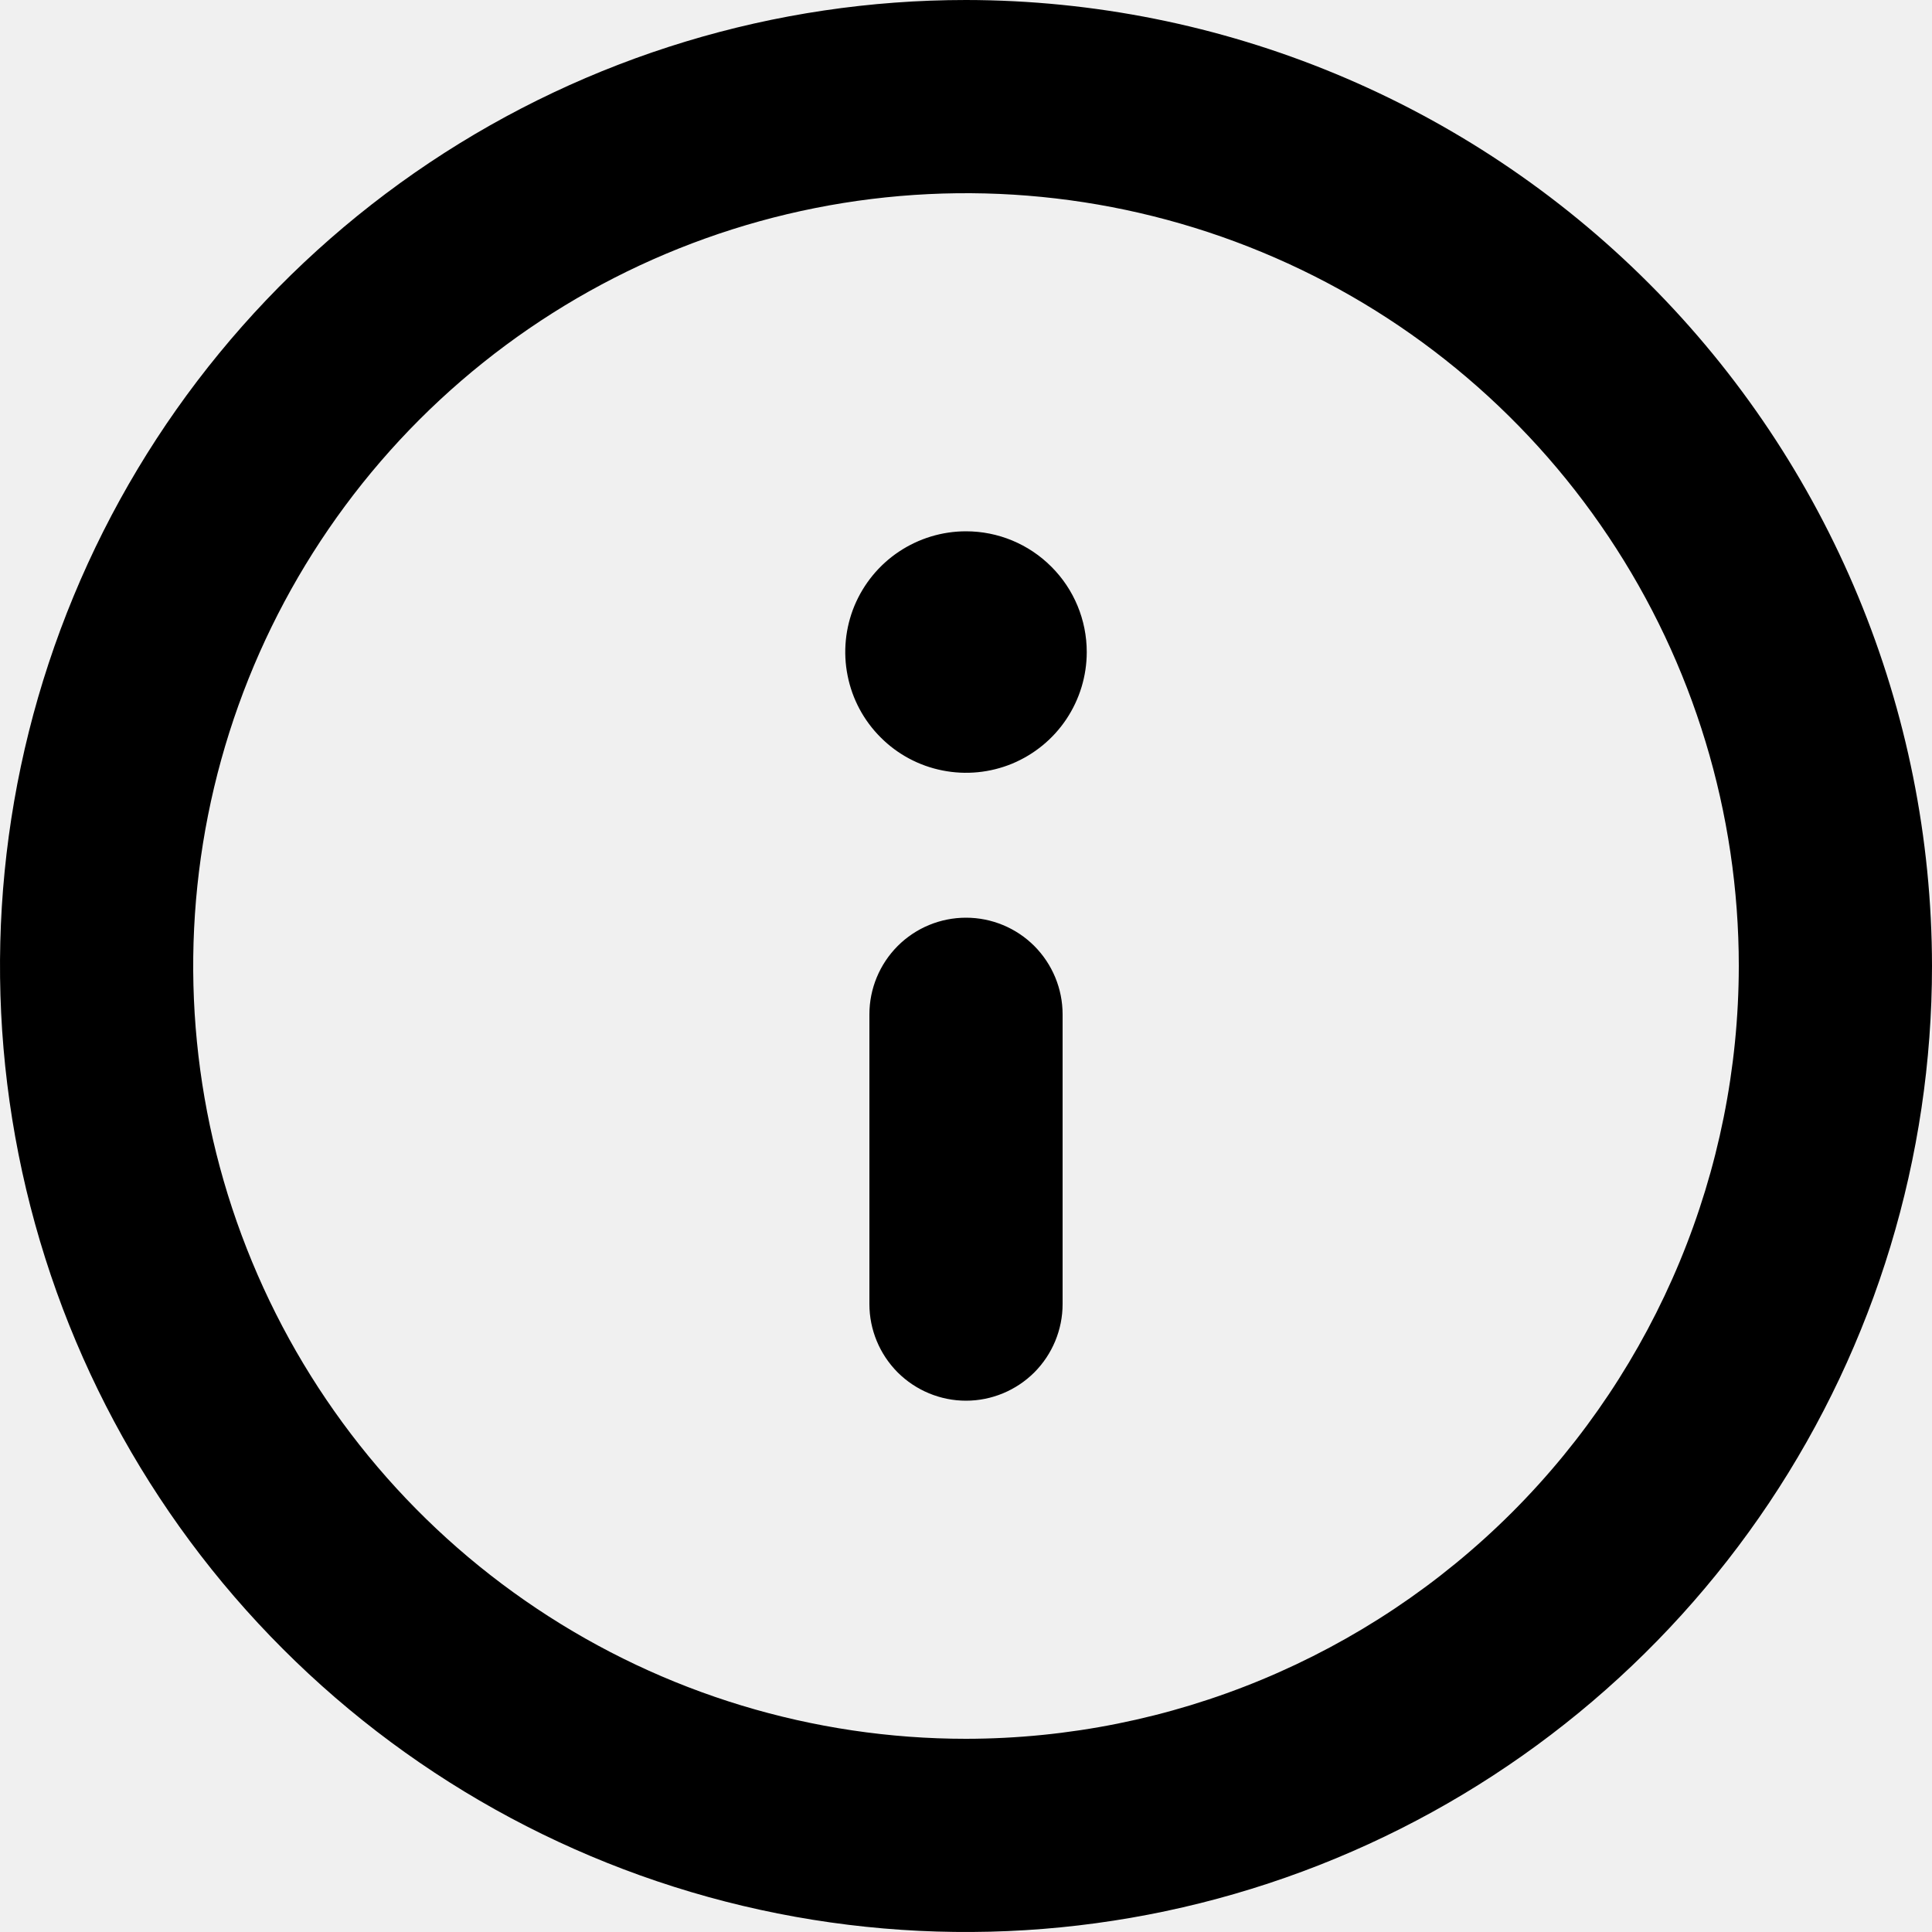
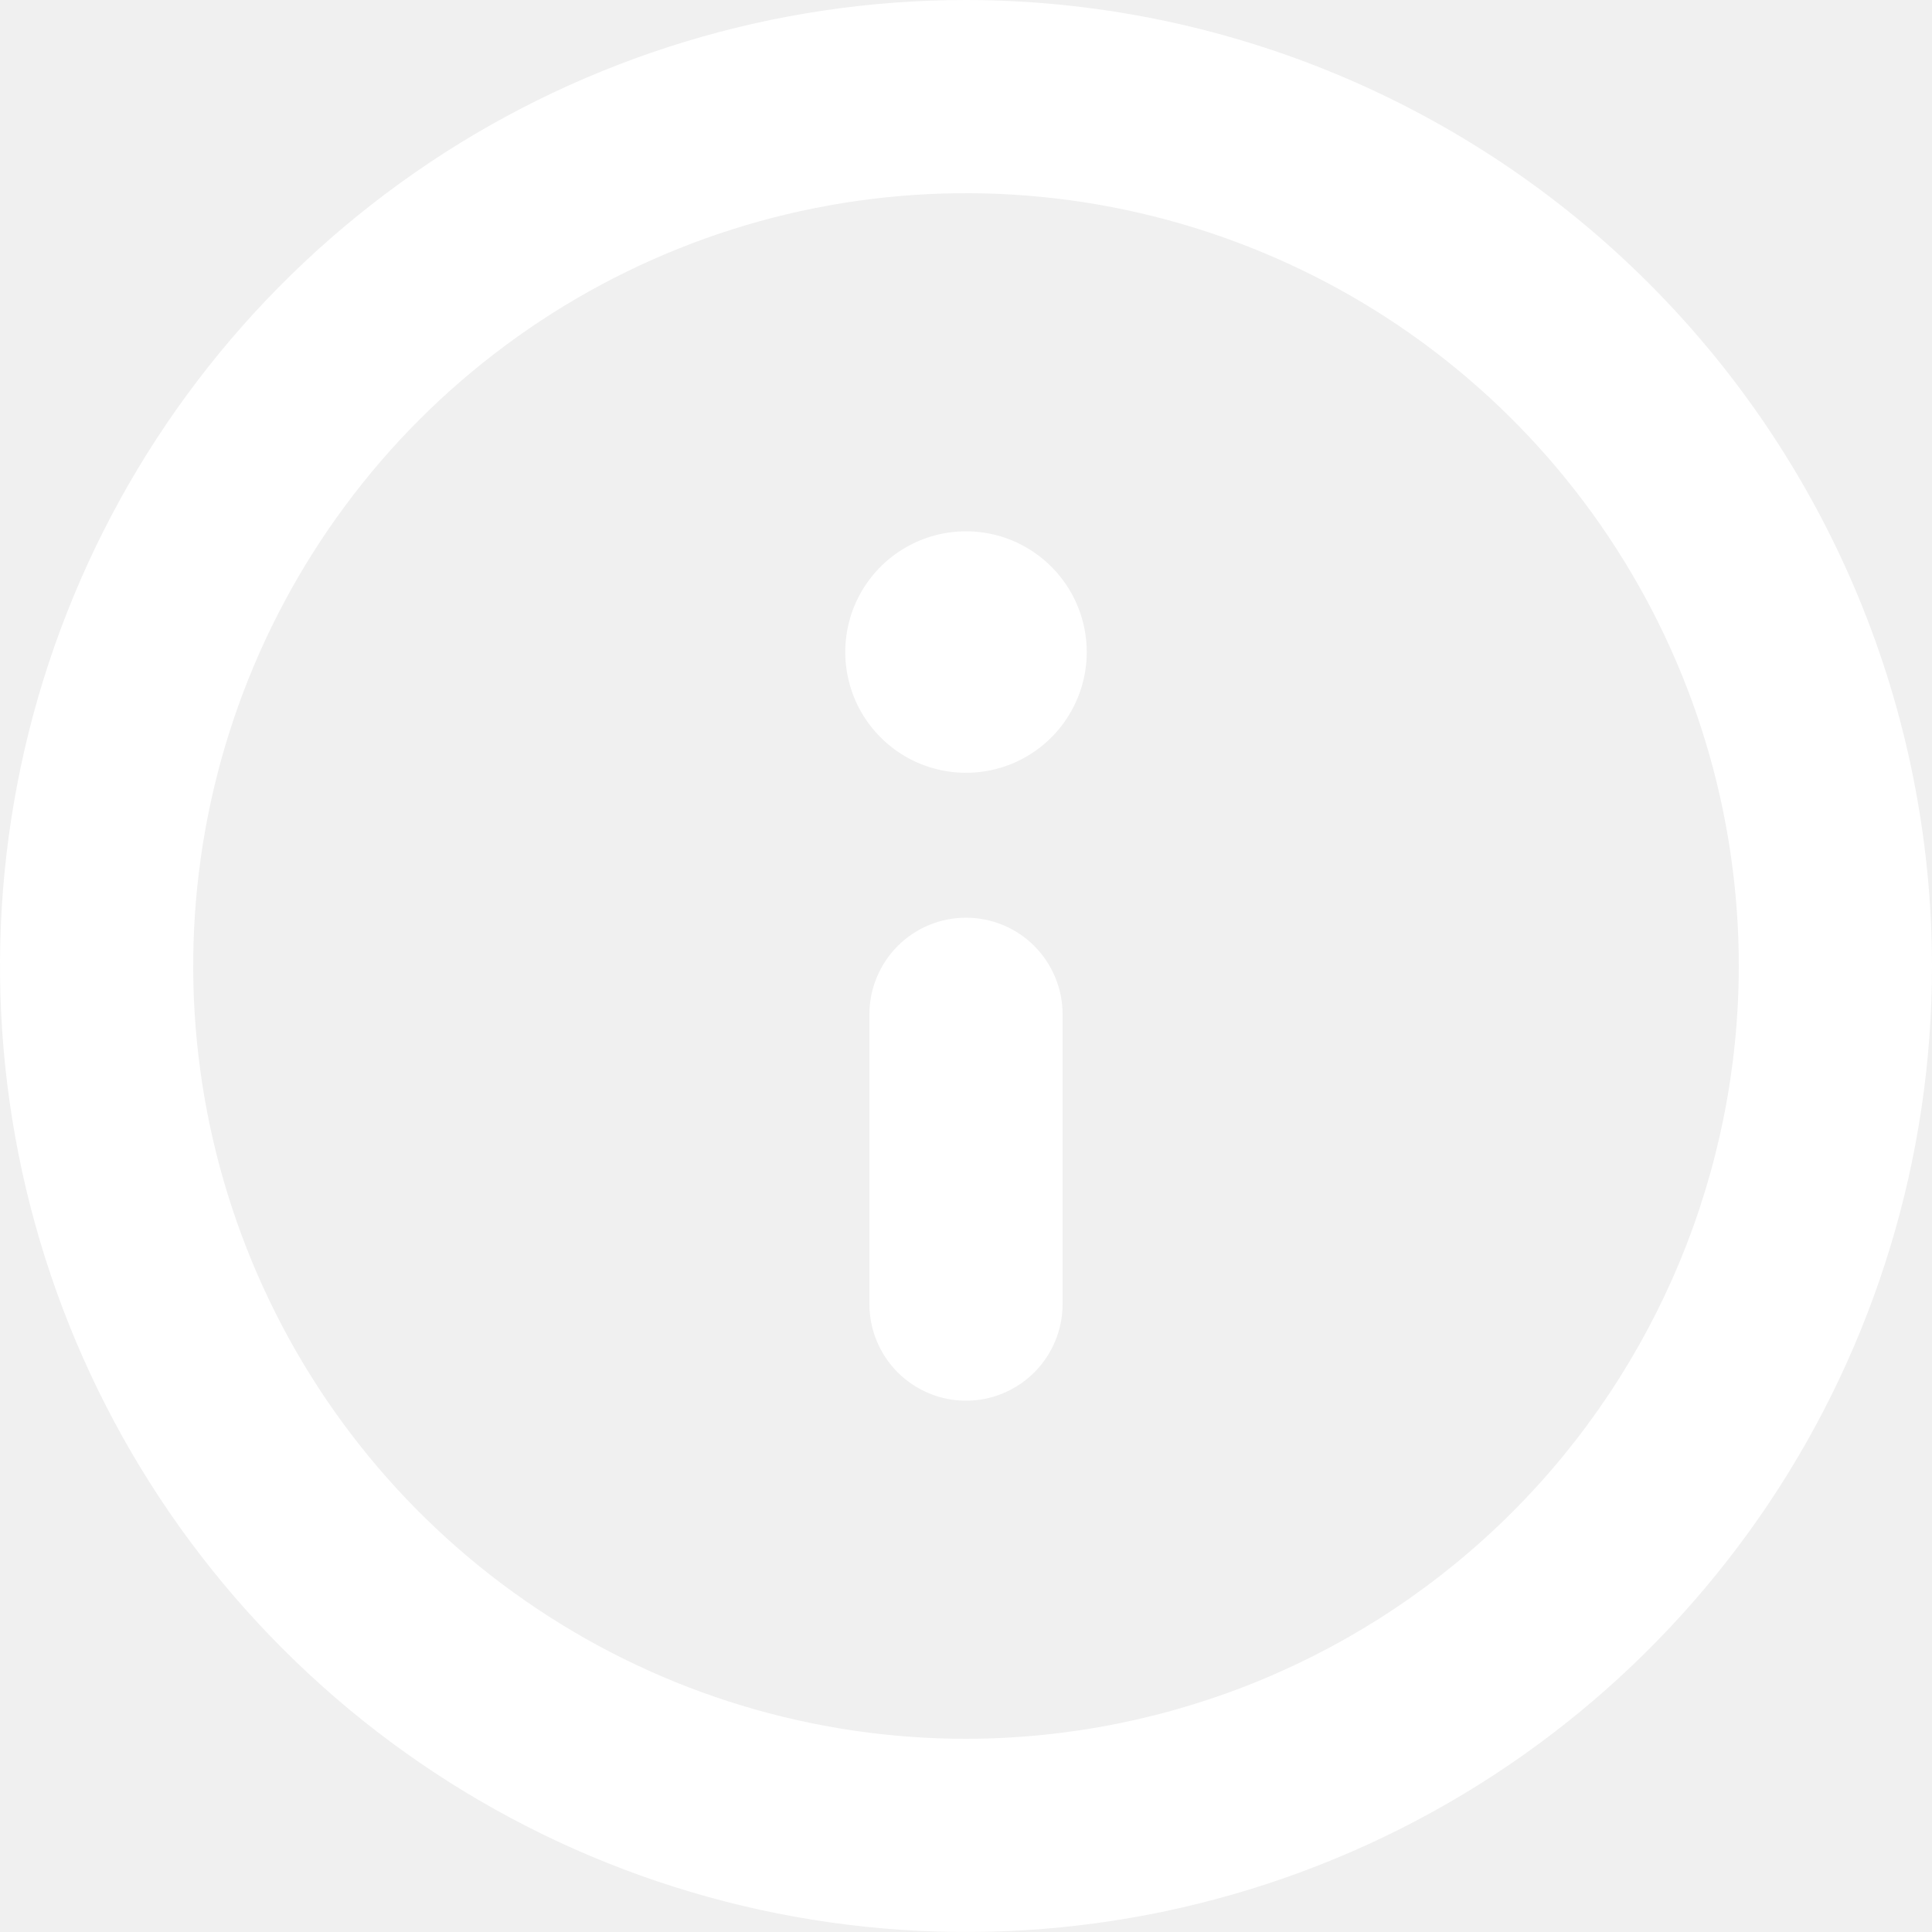
<svg xmlns="http://www.w3.org/2000/svg" width="28" height="28" viewBox="0 0 28 28" fill="none">
-   <path d="M14 0C11.231 0 8.524 0.821 6.222 2.359C3.92 3.898 2.125 6.084 1.066 8.642C0.006 11.201 -0.271 14.015 0.269 16.731C0.809 19.447 2.143 21.942 4.101 23.899C6.058 25.857 8.553 27.191 11.269 27.731C13.985 28.271 16.799 27.994 19.358 26.934C21.916 25.875 24.102 24.08 25.641 21.778C27.179 19.476 28 16.769 28 14C27.996 10.288 26.52 6.73 23.895 4.105C21.27 1.48 17.712 0.004 14 0ZM14 25.2C11.785 25.2 9.619 24.543 7.778 23.312C5.936 22.082 4.5 20.333 3.653 18.286C2.805 16.239 2.583 13.988 3.015 11.815C3.447 9.642 4.514 7.647 6.08 6.08C7.647 4.514 9.642 3.447 11.815 3.015C13.988 2.583 16.239 2.805 18.286 3.653C20.333 4.5 22.082 5.936 23.312 7.778C24.543 9.619 25.2 11.785 25.2 14C25.197 16.969 24.015 19.816 21.916 21.916C19.816 24.015 16.969 25.197 14 25.2ZM14 13.3C13.629 13.3 13.273 13.447 13.01 13.71C12.748 13.973 12.6 14.329 12.6 14.7V18.9C12.6 19.271 12.748 19.627 13.01 19.89C13.273 20.152 13.629 20.3 14 20.3C14.371 20.3 14.727 20.152 14.99 19.89C15.252 19.627 15.4 19.271 15.4 18.9V14.7C15.4 14.329 15.252 13.973 14.99 13.71C14.727 13.447 14.371 13.3 14 13.3ZM14 7.7C13.654 7.7 13.316 7.803 13.028 7.995C12.74 8.187 12.516 8.461 12.383 8.78C12.251 9.1 12.216 9.452 12.284 9.791C12.351 10.131 12.518 10.443 12.763 10.687C13.007 10.932 13.319 11.099 13.659 11.166C13.998 11.234 14.35 11.199 14.67 11.067C14.989 10.934 15.263 10.71 15.455 10.422C15.647 10.134 15.75 9.796 15.75 9.45C15.75 8.986 15.566 8.541 15.237 8.213C14.909 7.884 14.464 7.7 14 7.7Z" fill="black" />
+   <path d="M14 0C11.231 0 8.524 0.821 6.222 2.359C3.92 3.898 2.125 6.084 1.066 8.642C0.006 11.201 -0.271 14.015 0.269 16.731C0.809 19.447 2.143 21.942 4.101 23.899C6.058 25.857 8.553 27.191 11.269 27.731C13.985 28.271 16.799 27.994 19.358 26.934C21.916 25.875 24.102 24.08 25.641 21.778C27.179 19.476 28 16.769 28 14C27.996 10.288 26.52 6.73 23.895 4.105C21.27 1.48 17.712 0.004 14 0ZM14 25.2C11.785 25.2 9.619 24.543 7.778 23.312C5.936 22.082 4.5 20.333 3.653 18.286C2.805 16.239 2.583 13.988 3.015 11.815C3.447 9.642 4.514 7.647 6.08 6.08C7.647 4.514 9.642 3.447 11.815 3.015C13.988 2.583 16.239 2.805 18.286 3.653C20.333 4.5 22.082 5.936 23.312 7.778C24.543 9.619 25.2 11.785 25.2 14C25.197 16.969 24.015 19.816 21.916 21.916C19.816 24.015 16.969 25.197 14 25.2ZM14 13.3C13.629 13.3 13.273 13.447 13.01 13.71C12.748 13.973 12.6 14.329 12.6 14.7V18.9C12.6 19.271 12.748 19.627 13.01 19.89C13.273 20.152 13.629 20.3 14 20.3C14.371 20.3 14.727 20.152 14.99 19.89C15.252 19.627 15.4 19.271 15.4 18.9V14.7C15.4 14.329 15.252 13.973 14.99 13.71C14.727 13.447 14.371 13.3 14 13.3ZM14 7.7C13.654 7.7 13.316 7.803 13.028 7.995C12.74 8.187 12.516 8.461 12.383 8.78C12.251 9.1 12.216 9.452 12.284 9.791C12.351 10.131 12.518 10.443 12.763 10.687C13.007 10.932 13.319 11.099 13.659 11.166C13.998 11.234 14.35 11.199 14.67 11.067C14.989 10.934 15.263 10.71 15.455 10.422C15.647 10.134 15.75 9.796 15.75 9.45C15.75 8.986 15.566 8.541 15.237 8.213C14.909 7.884 14.464 7.7 14 7.7Z" fill="#FFFFFF" />
</svg>
